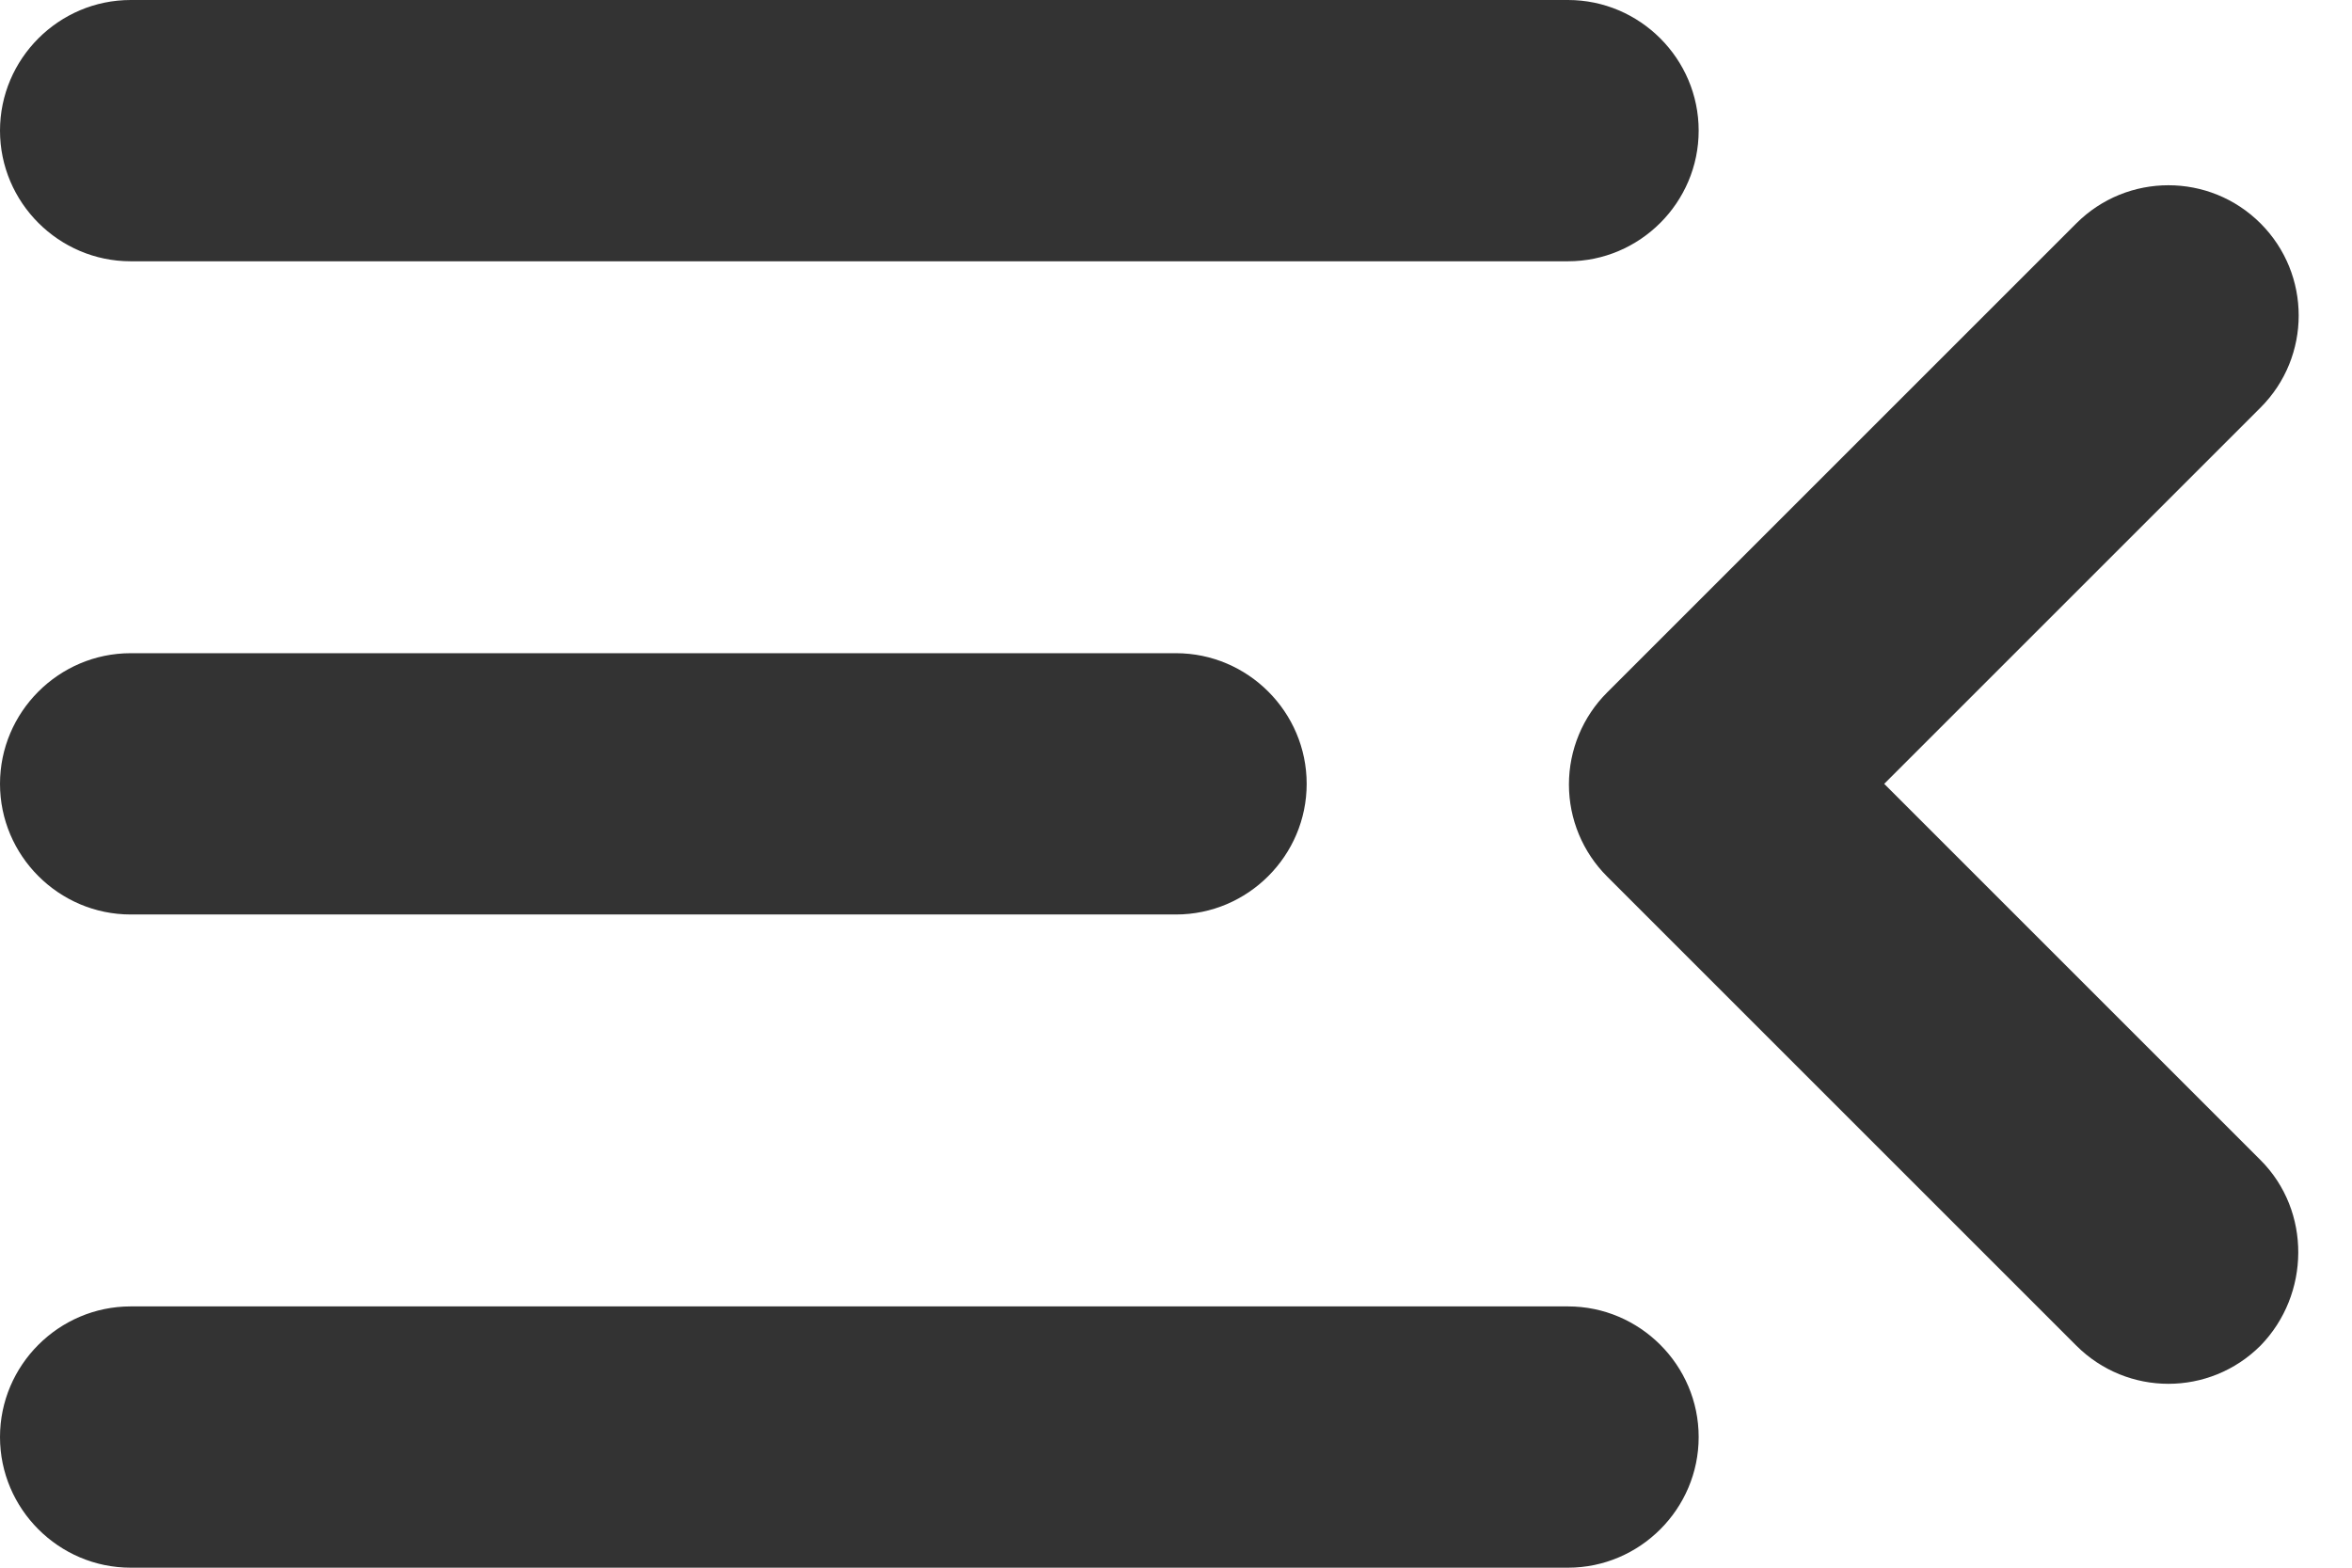
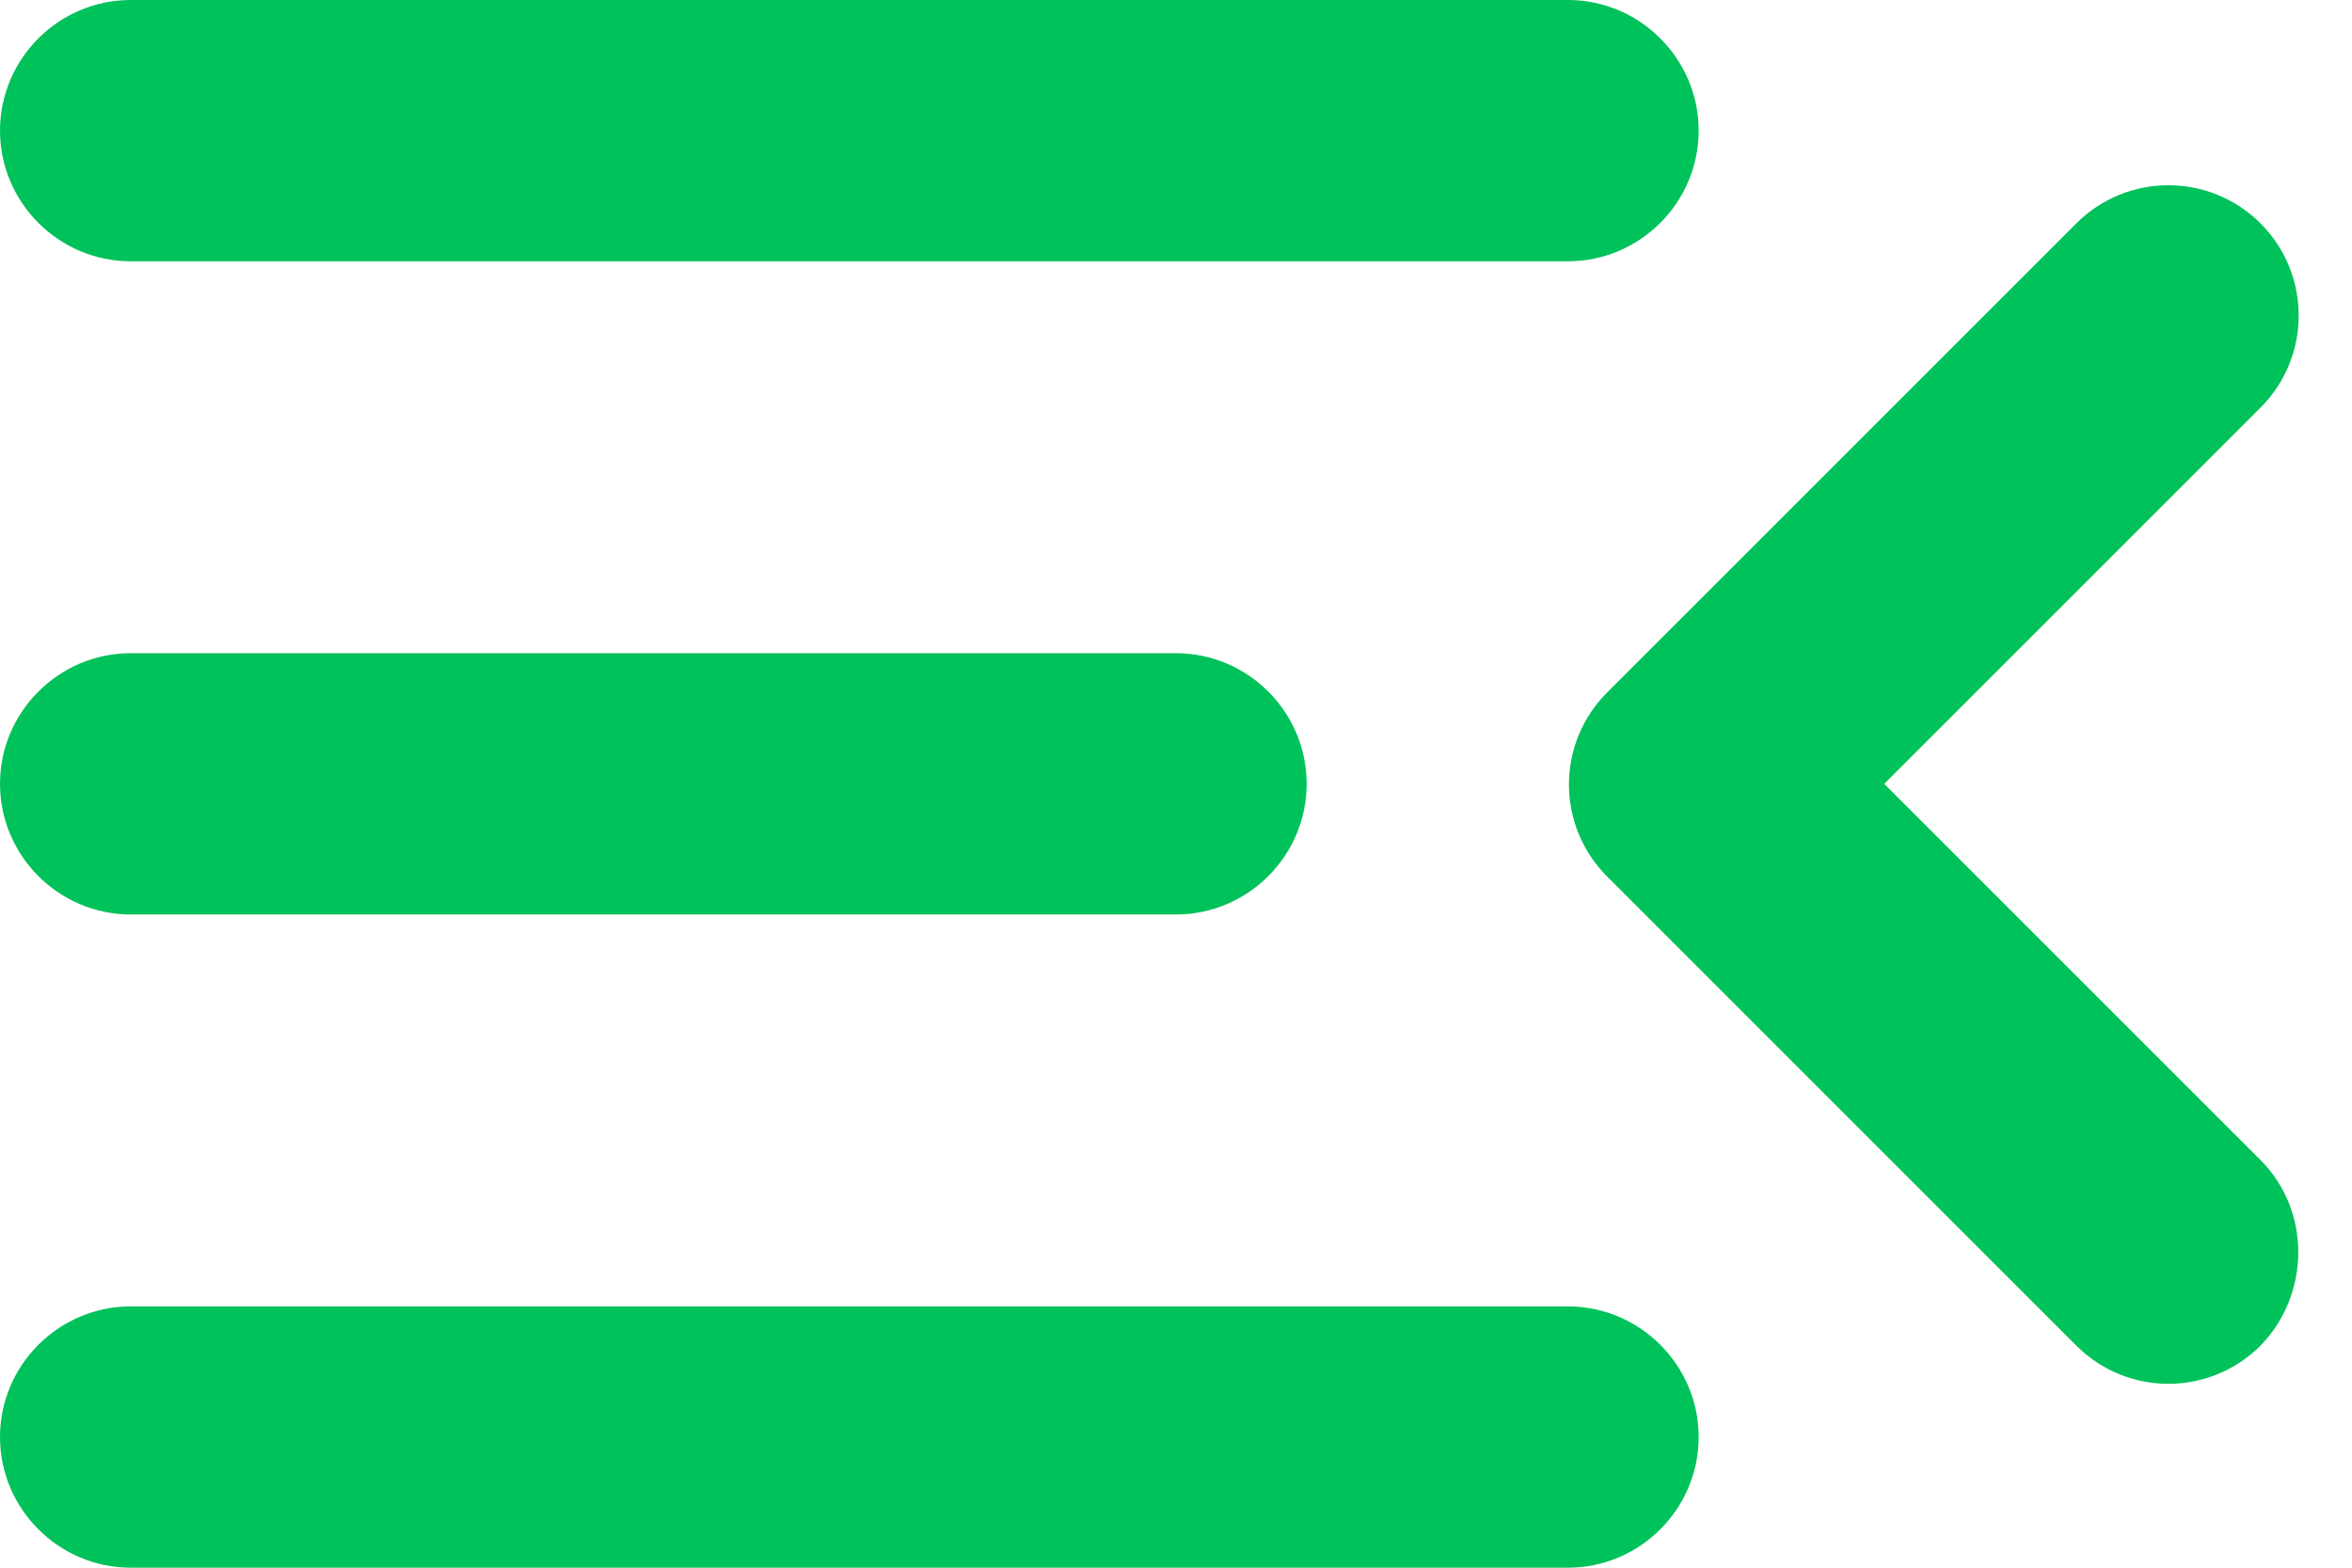
<svg xmlns="http://www.w3.org/2000/svg" width="18" height="12" fill="none" viewBox="0 0 18 12">
-   <path d="M1 12h11c.55 0 1-.45 1-1s-.45-1-1-1H1c-.55 0-1 .45-1 1s.45 1 1 1zm0-5h8c.55 0 1-.45 1-1s-.45-1-1-1H1c-.55 0-1 .45-1 1s.45 1 1 1zM0 1c0 .55.45 1 1 1h11c.55 0 1-.45 1-1s-.45-1-1-1H1C.45 0 0 .45 0 1zm17.3 7.88L14.42 6l2.88-2.88a.997.997 0 10-1.41-1.41L12.3 5.3a.995.995 0 000 1.41l3.59 3.59c.39.39 1.02.39 1.41 0 .38-.39.39-1.03 0-1.42z" fill="#333" />
+   <path d="M1 12h11c.55 0 1-.45 1-1s-.45-1-1-1H1c-.55 0-1 .45-1 1s.45 1 1 1zm0-5h8c.55 0 1-.45 1-1s-.45-1-1-1H1c-.55 0-1 .45-1 1s.45 1 1 1zM0 1c0 .55.45 1 1 1h11c.55 0 1-.45 1-1s-.45-1-1-1H1C.45 0 0 .45 0 1zm17.3 7.88L14.42 6l2.88-2.88a.997.997 0 10-1.41-1.41L12.3 5.3a.995.995 0 000 1.41l3.59 3.59c.39.39 1.02.39 1.41 0 .38-.39.39-1.03 0-1.42z" fill="#00C25A" />
</svg>
